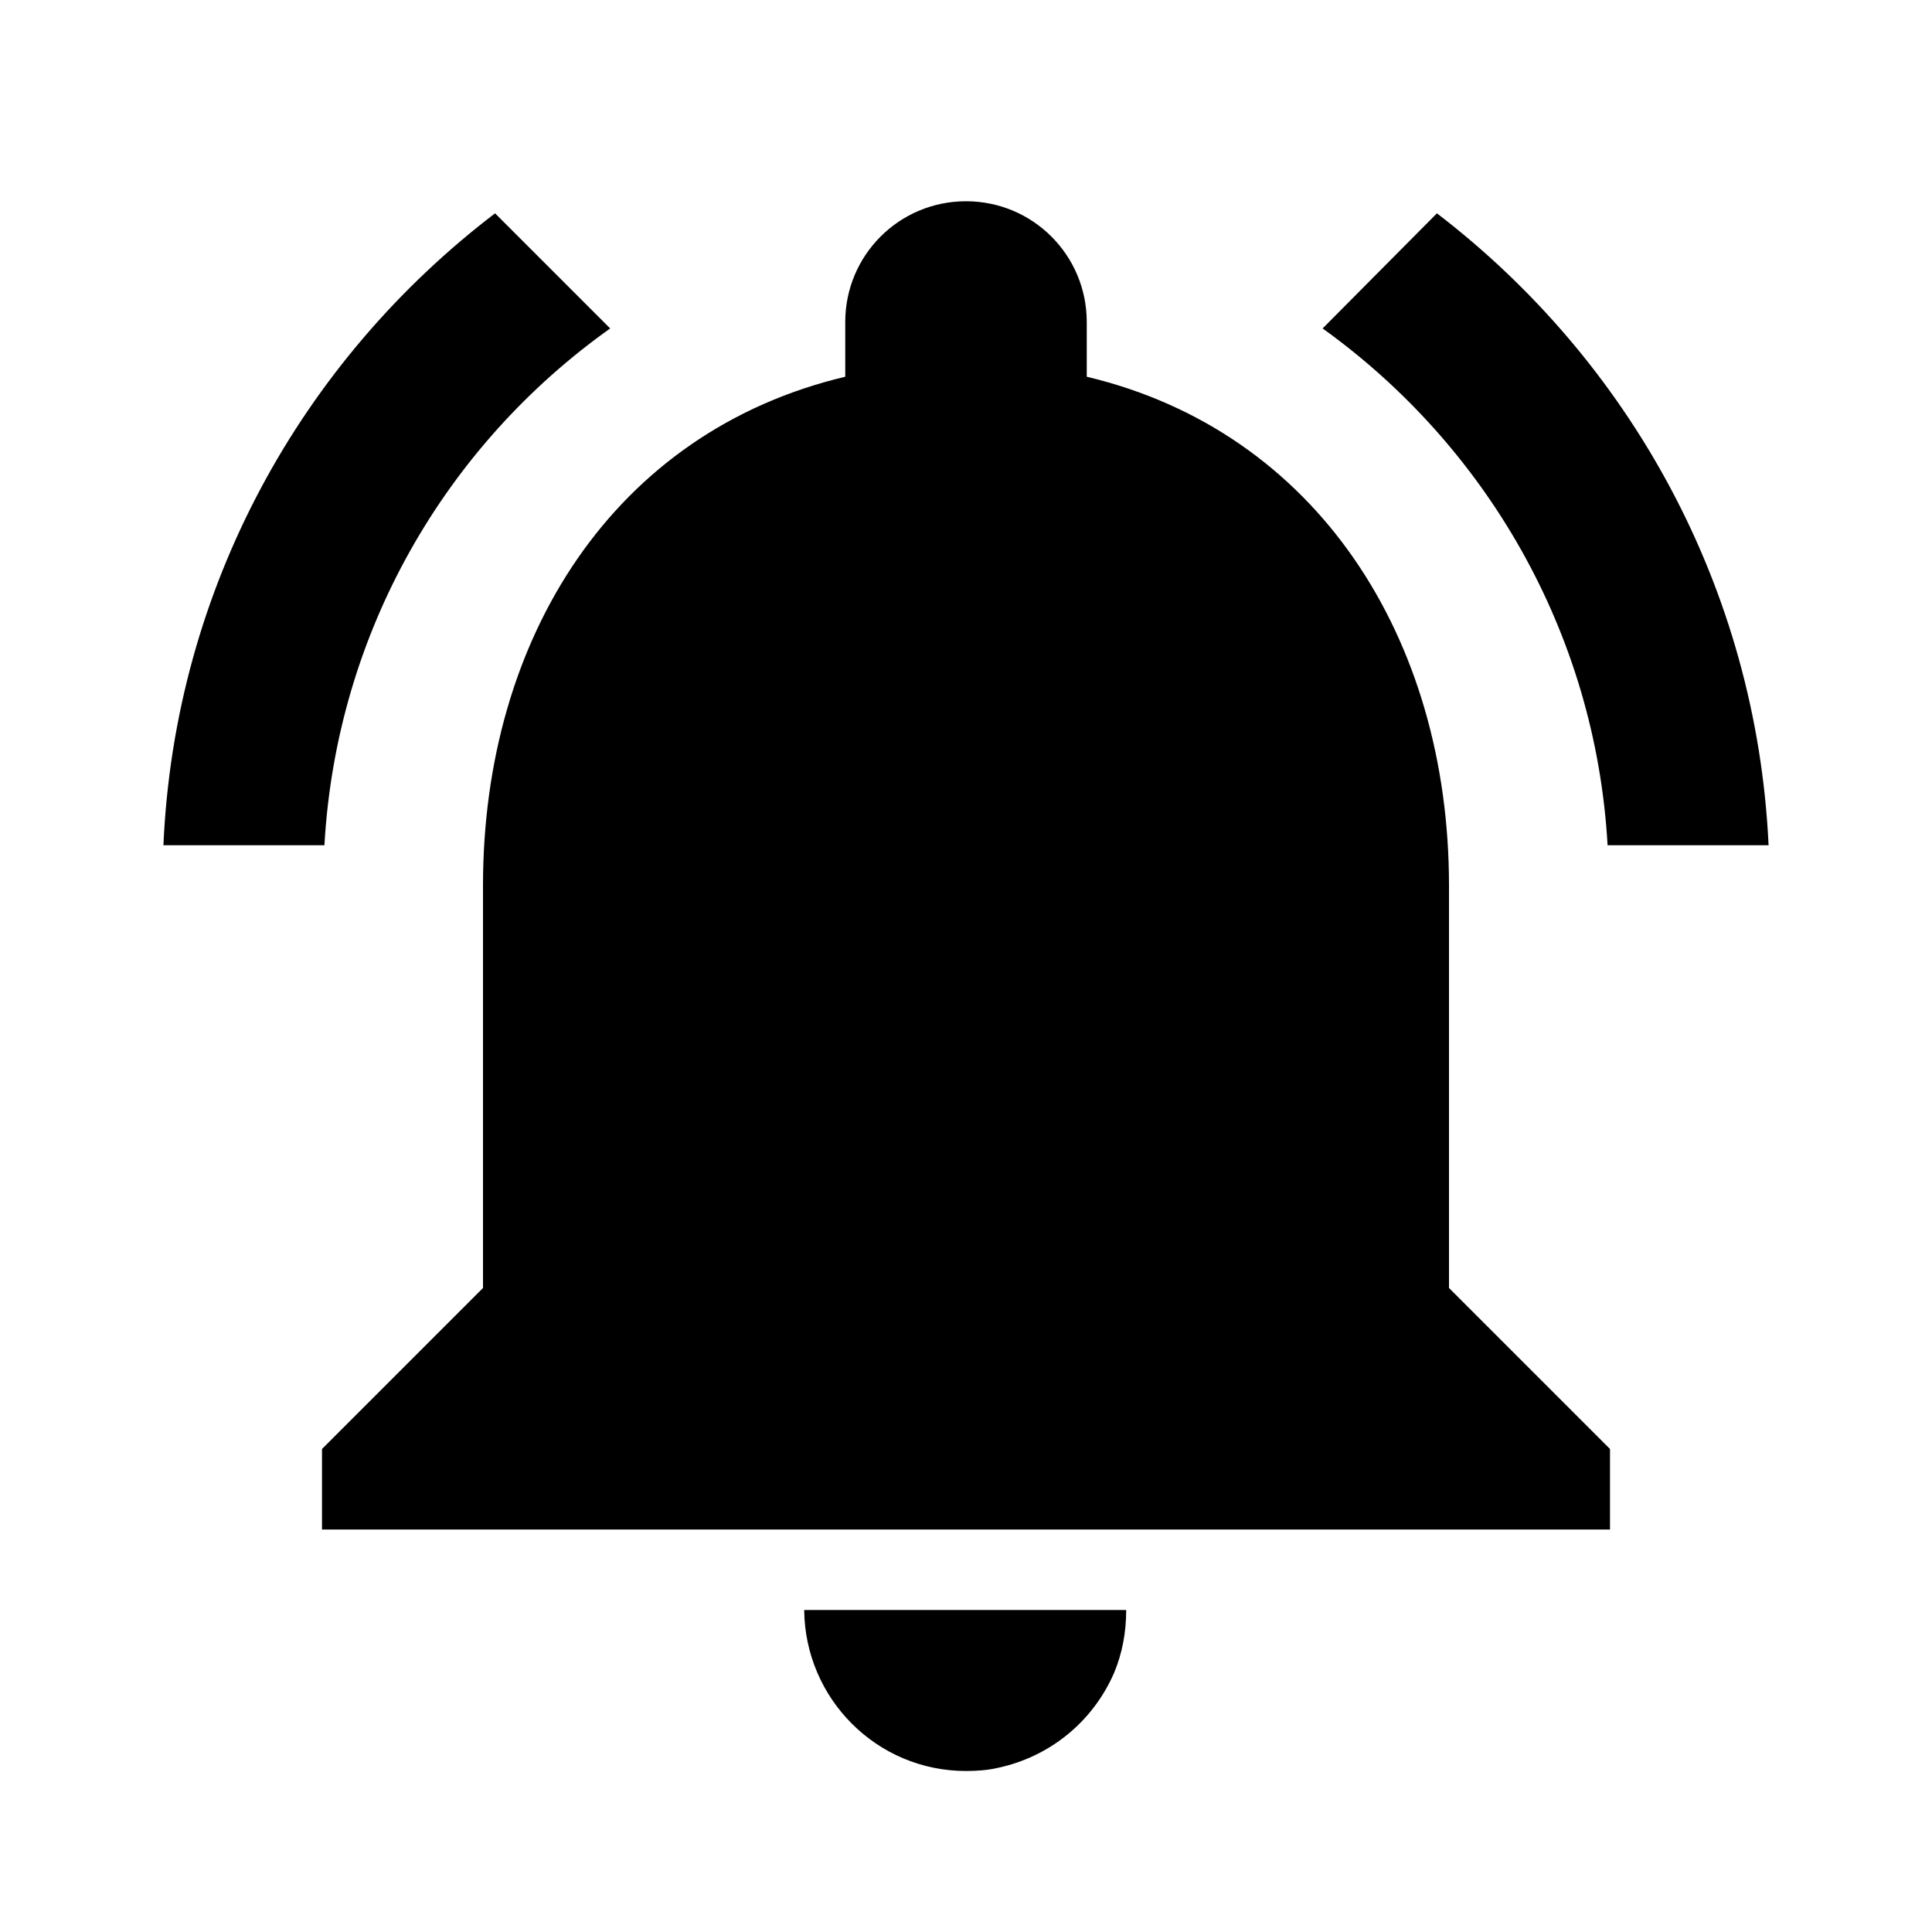
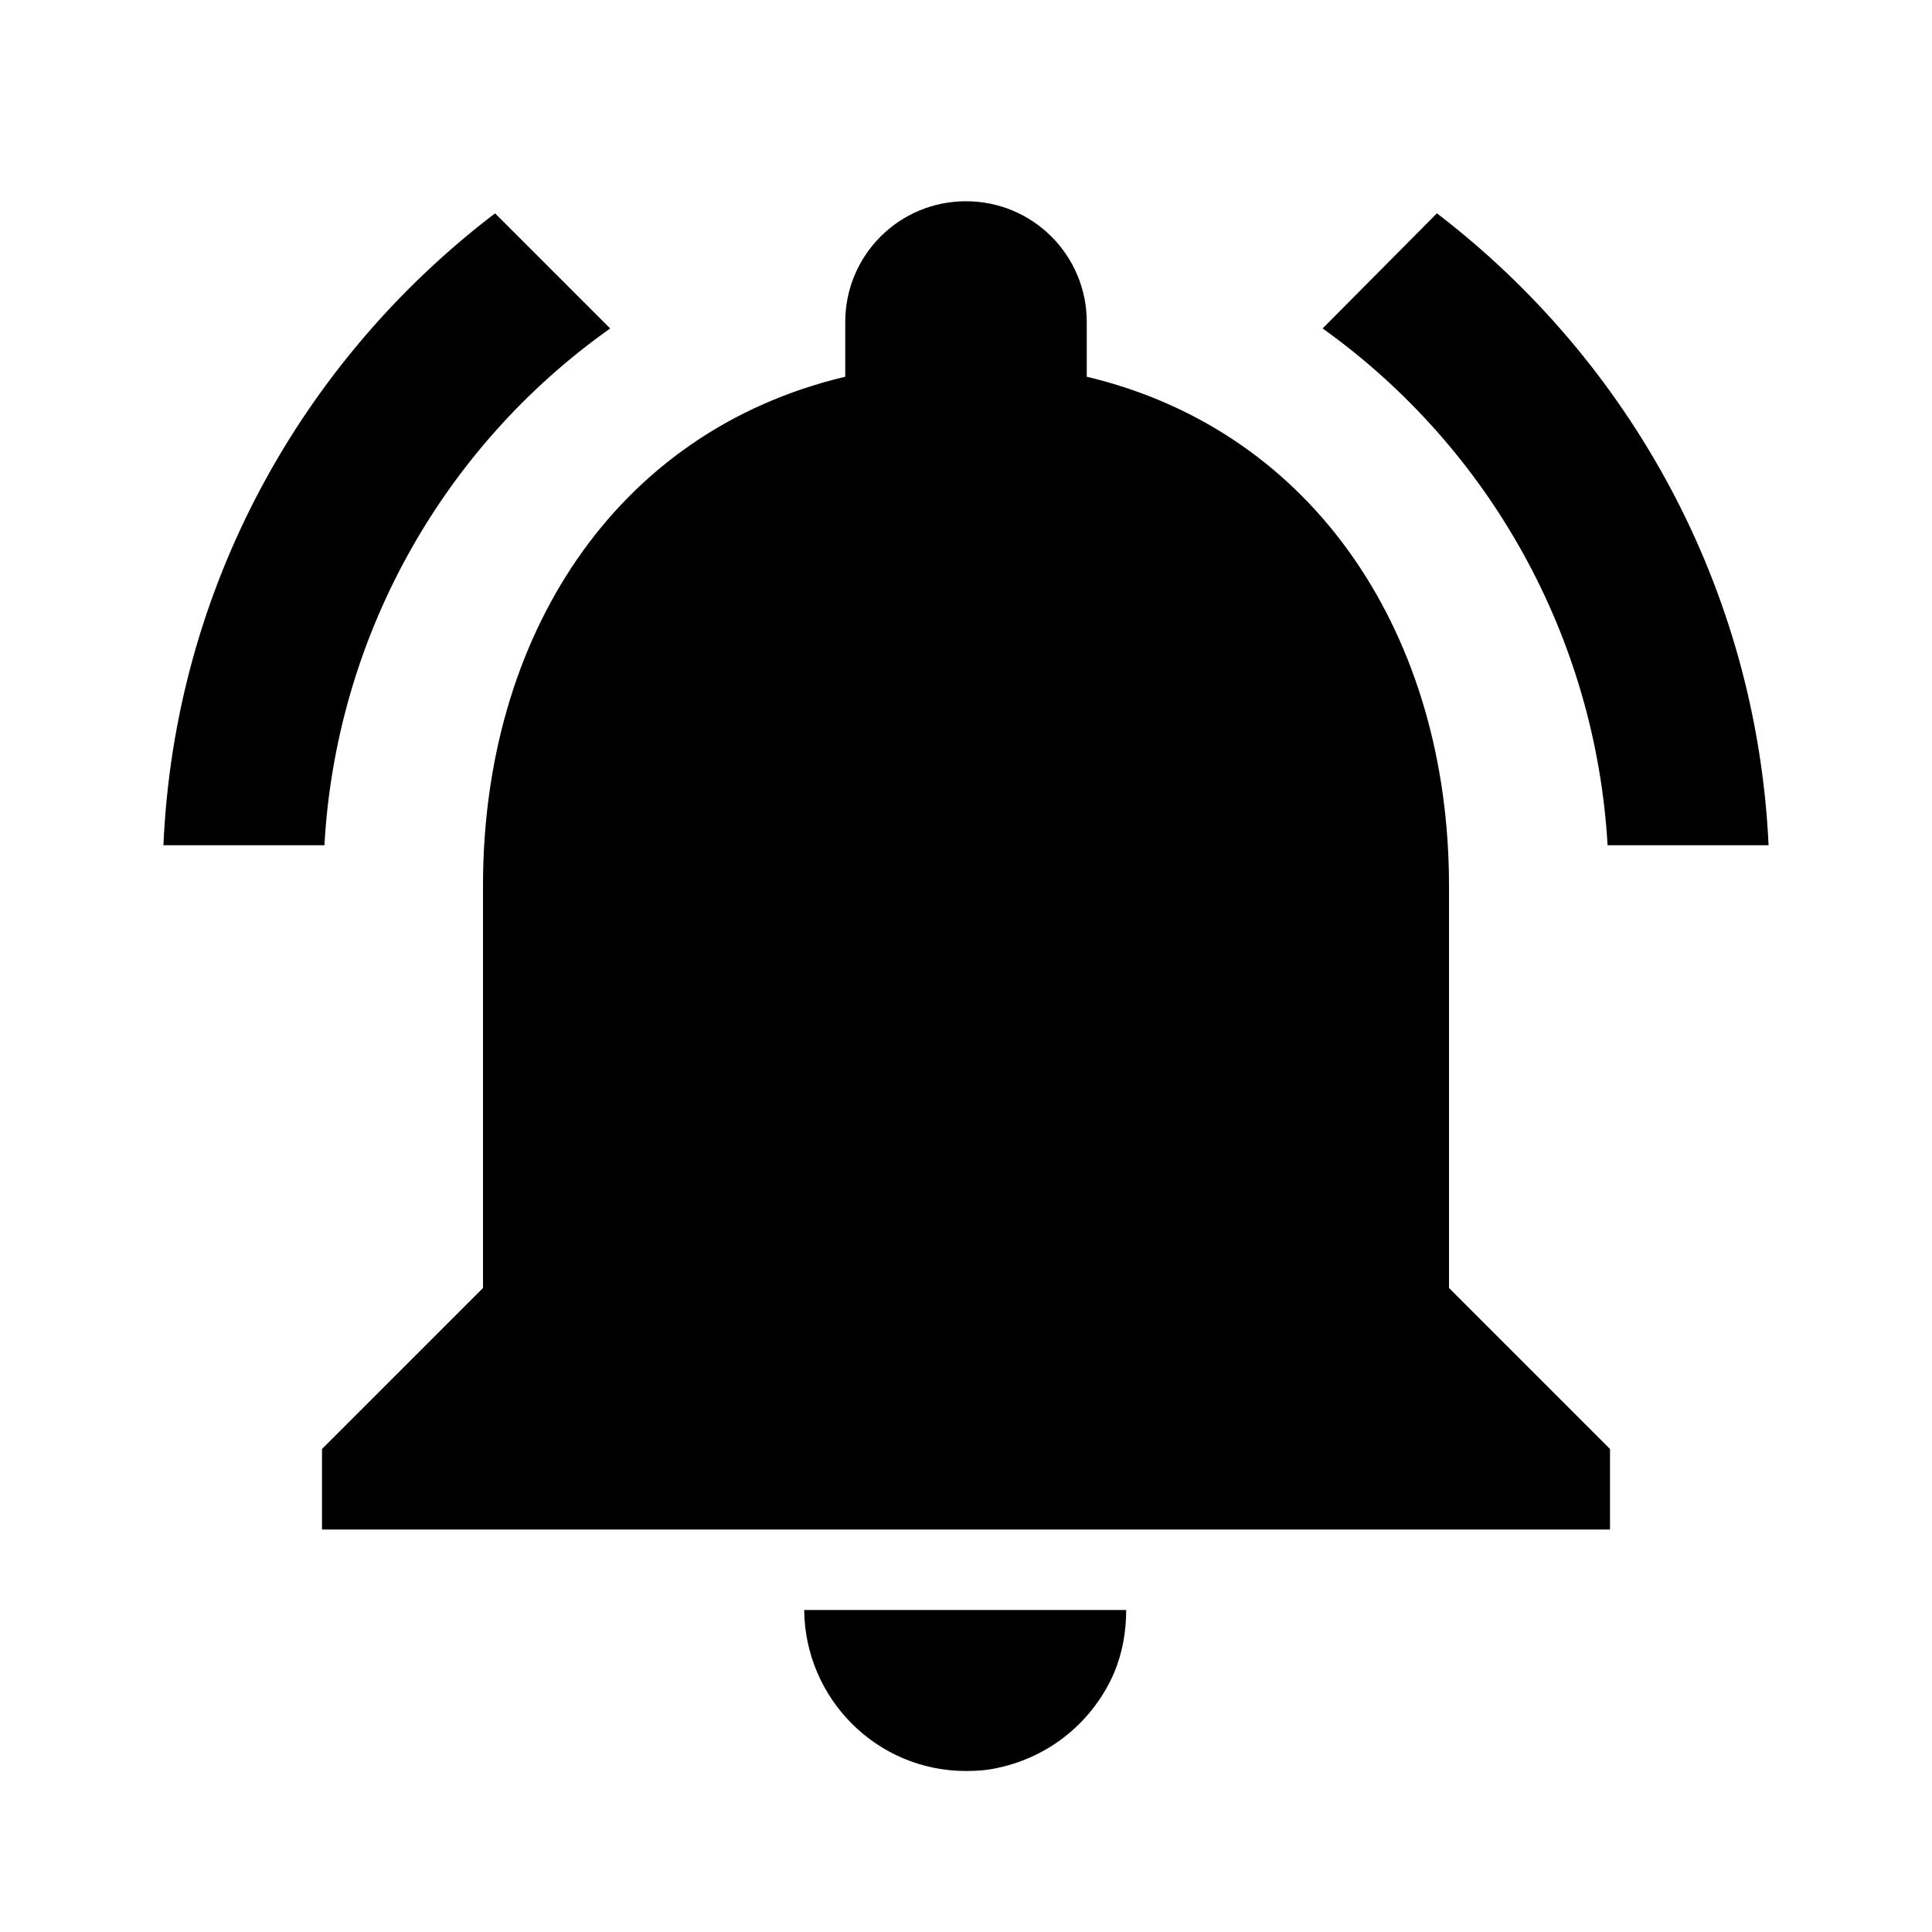
- <svg xmlns="http://www.w3.org/2000/svg" height="24px" viewBox="0 0 24 24" width="24px" fill="#000000">
-   <path d="M0 0h24v24H0z" fill="none" />
-   <path d="M7.58 4.08L6.15 2.65C3.75 4.48 2.17 7.3 2.03 10.5h2c.15-2.65 1.51-4.97 3.55-6.42zm12.39 6.42h2c-.15-3.2-1.73-6.02-4.12-7.85l-1.42 1.43c2.02 1.45 3.39 3.77 3.54 6.42zM18 11c0-3.07-1.64-5.64-4.5-6.32V4c0-.83-.67-1.5-1.5-1.5s-1.5.67-1.5 1.5v.68C7.63 5.36 6 7.92 6 11v5l-2 2v1h16v-1l-2-2v-5zm-6 11c.14 0 .27-.01.4-.04.65-.14 1.18-.58 1.44-1.18.1-.24.15-.5.15-.78h-4c.01 1.1.9 2 2.01 2z" />
+ <svg xmlns="http://www.w3.org/2000/svg" viewBox="0 0 24 24">
+   <path fill="none" d="M0 0h24v24H0z" />
+   <path d="M7.58 4.08L6.15 2.65C3.75 4.48 2.17 7.3 2.03 10.5h2a8.445 8.445 0 013.55-6.42zm12.39 6.42h2c-.15-3.2-1.73-6.02-4.12-7.85l-1.42 1.43a8.495 8.495 0 013.54 6.42zM18 11c0-3.07-1.64-5.64-4.5-6.32V4c0-.83-.67-1.5-1.5-1.5s-1.5.67-1.5 1.5v.68C7.63 5.36 6 7.92 6 11v5l-2 2v1h16v-1l-2-2v-5zm-6 11c.14 0 .27-.01.4-.04.65-.14 1.18-.58 1.44-1.18.1-.24.15-.5.15-.78h-4c.01 1.1.9 2 2.01 2z" />
</svg>
